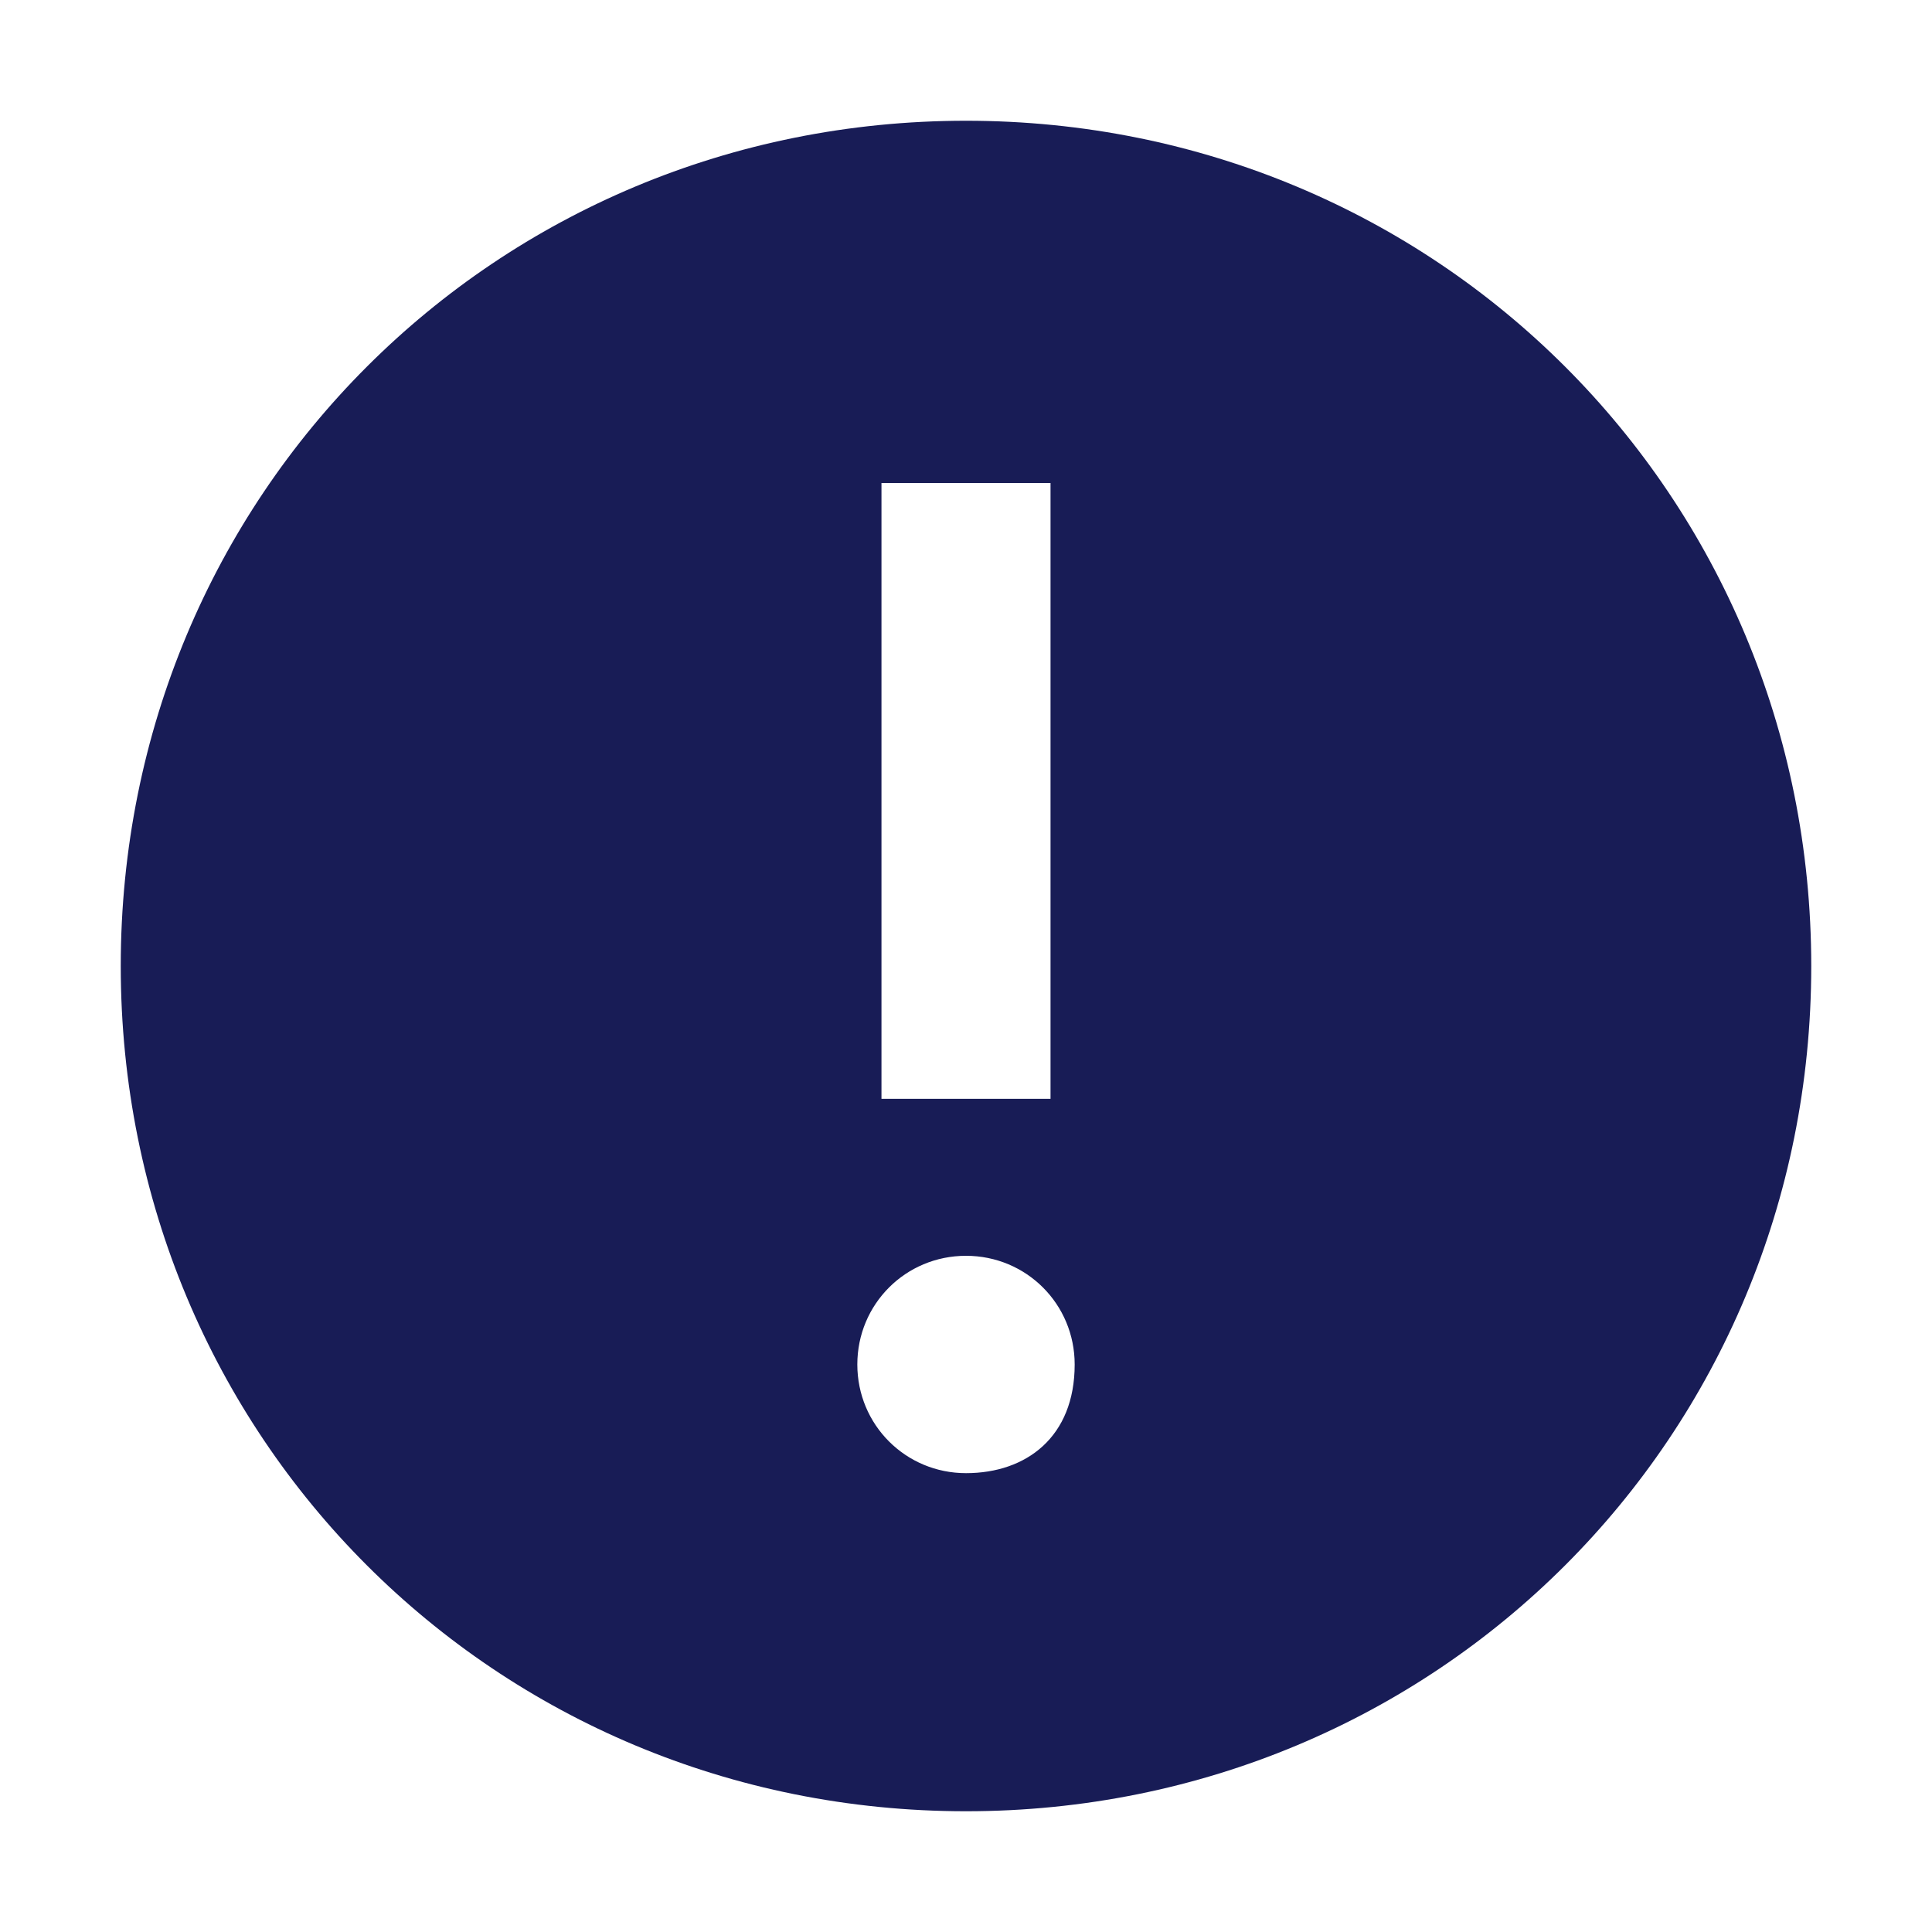
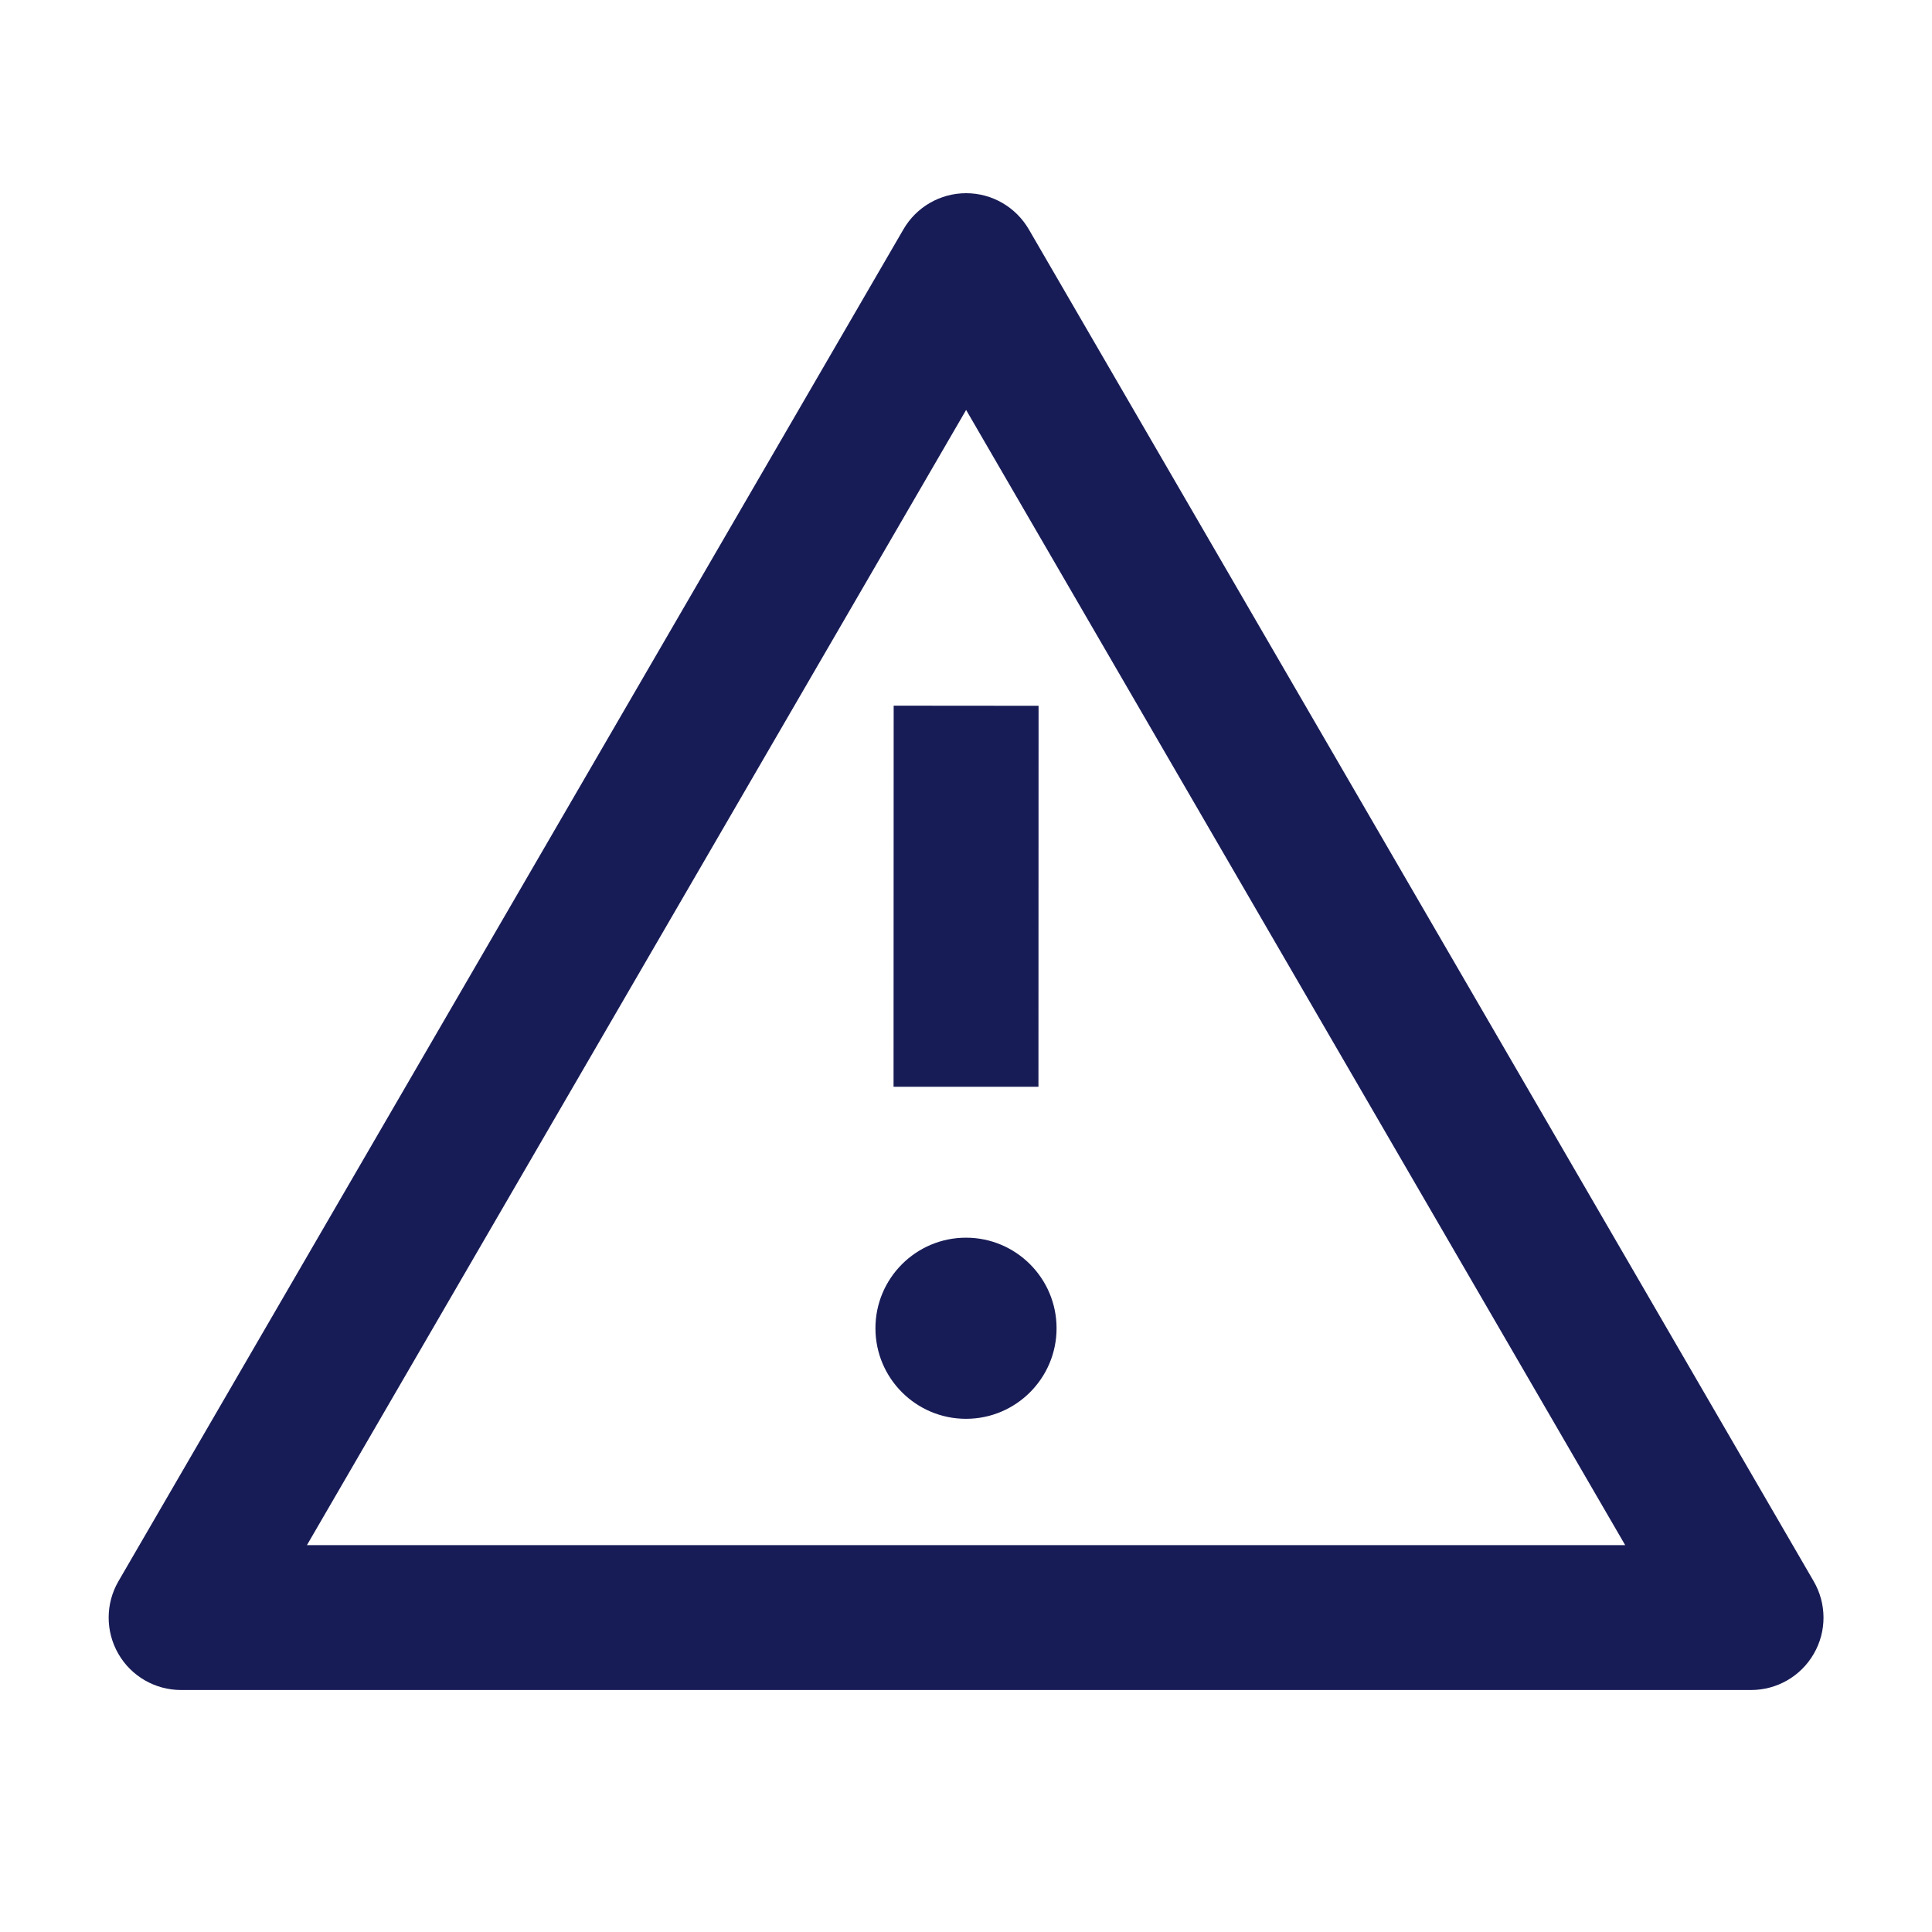
- <svg xmlns="http://www.w3.org/2000/svg" version="1.1" id="Layer_1" x="0px" y="0px" width="16px" height="16px" viewBox="0 0 16 16" style="enable-background:new 0 0 16 16;" xml:space="preserve">
-   <circle fill="transparent" cx="8" cy="8" r="4.4" />
-   <path fill-rule="evenodd" clip-rule="evenodd" fill="#181C56" d="M8,1C4.1,1,1,4.1,1,8s3.1,7,7,7s7-3.1,7-7S11.9,1,8,1z M7.3,4  h1.4v5.1H7.3V4z M8,12.2c-0.5,0-0.9-0.4-0.9-0.9s0.4-0.9,0.9-0.9s0.9,0.4,0.9,0.9c0,0,0,0,0,0C8.9,11.9,8.5,12.2,8,12.2z" />
+ <svg xmlns="http://www.w3.org/2000/svg" width="16" height="16" viewBox="0 0 16 16" fill="none">
+   <path d="M7.4 9L7.401 5.844L8.601 5.845L8.6 9L7.4 9Z" fill="#181C56" />
+   <path d="M8 11.75C8.414 11.75 8.75 11.414 8.75 11C8.75 10.586 8.414 10.25 8 10.25C7.586 10.25 7.25 10.586 7.25 11C7.25 11.414 7.586 11.75 8 11.75Z" fill="#181C56" />
+   <path fill-rule="evenodd" clip-rule="evenodd" d="M8.001 1.6C8.215 1.6 8.412 1.714 8.52 1.899L15.02 13.095C15.128 13.281 15.129 13.51 15.021 13.696C14.914 13.882 14.716 13.996 14.501 13.996H1.5C1.285 13.996 1.087 13.882 0.98 13.696C0.873 13.51 0.873 13.281 0.981 13.095L7.482 1.899C7.589 1.714 7.787 1.6 8.001 1.6ZM13.459 12.796L8.001 3.395L2.542 12.796H13.459Z" fill="#181C56" />
</svg>
